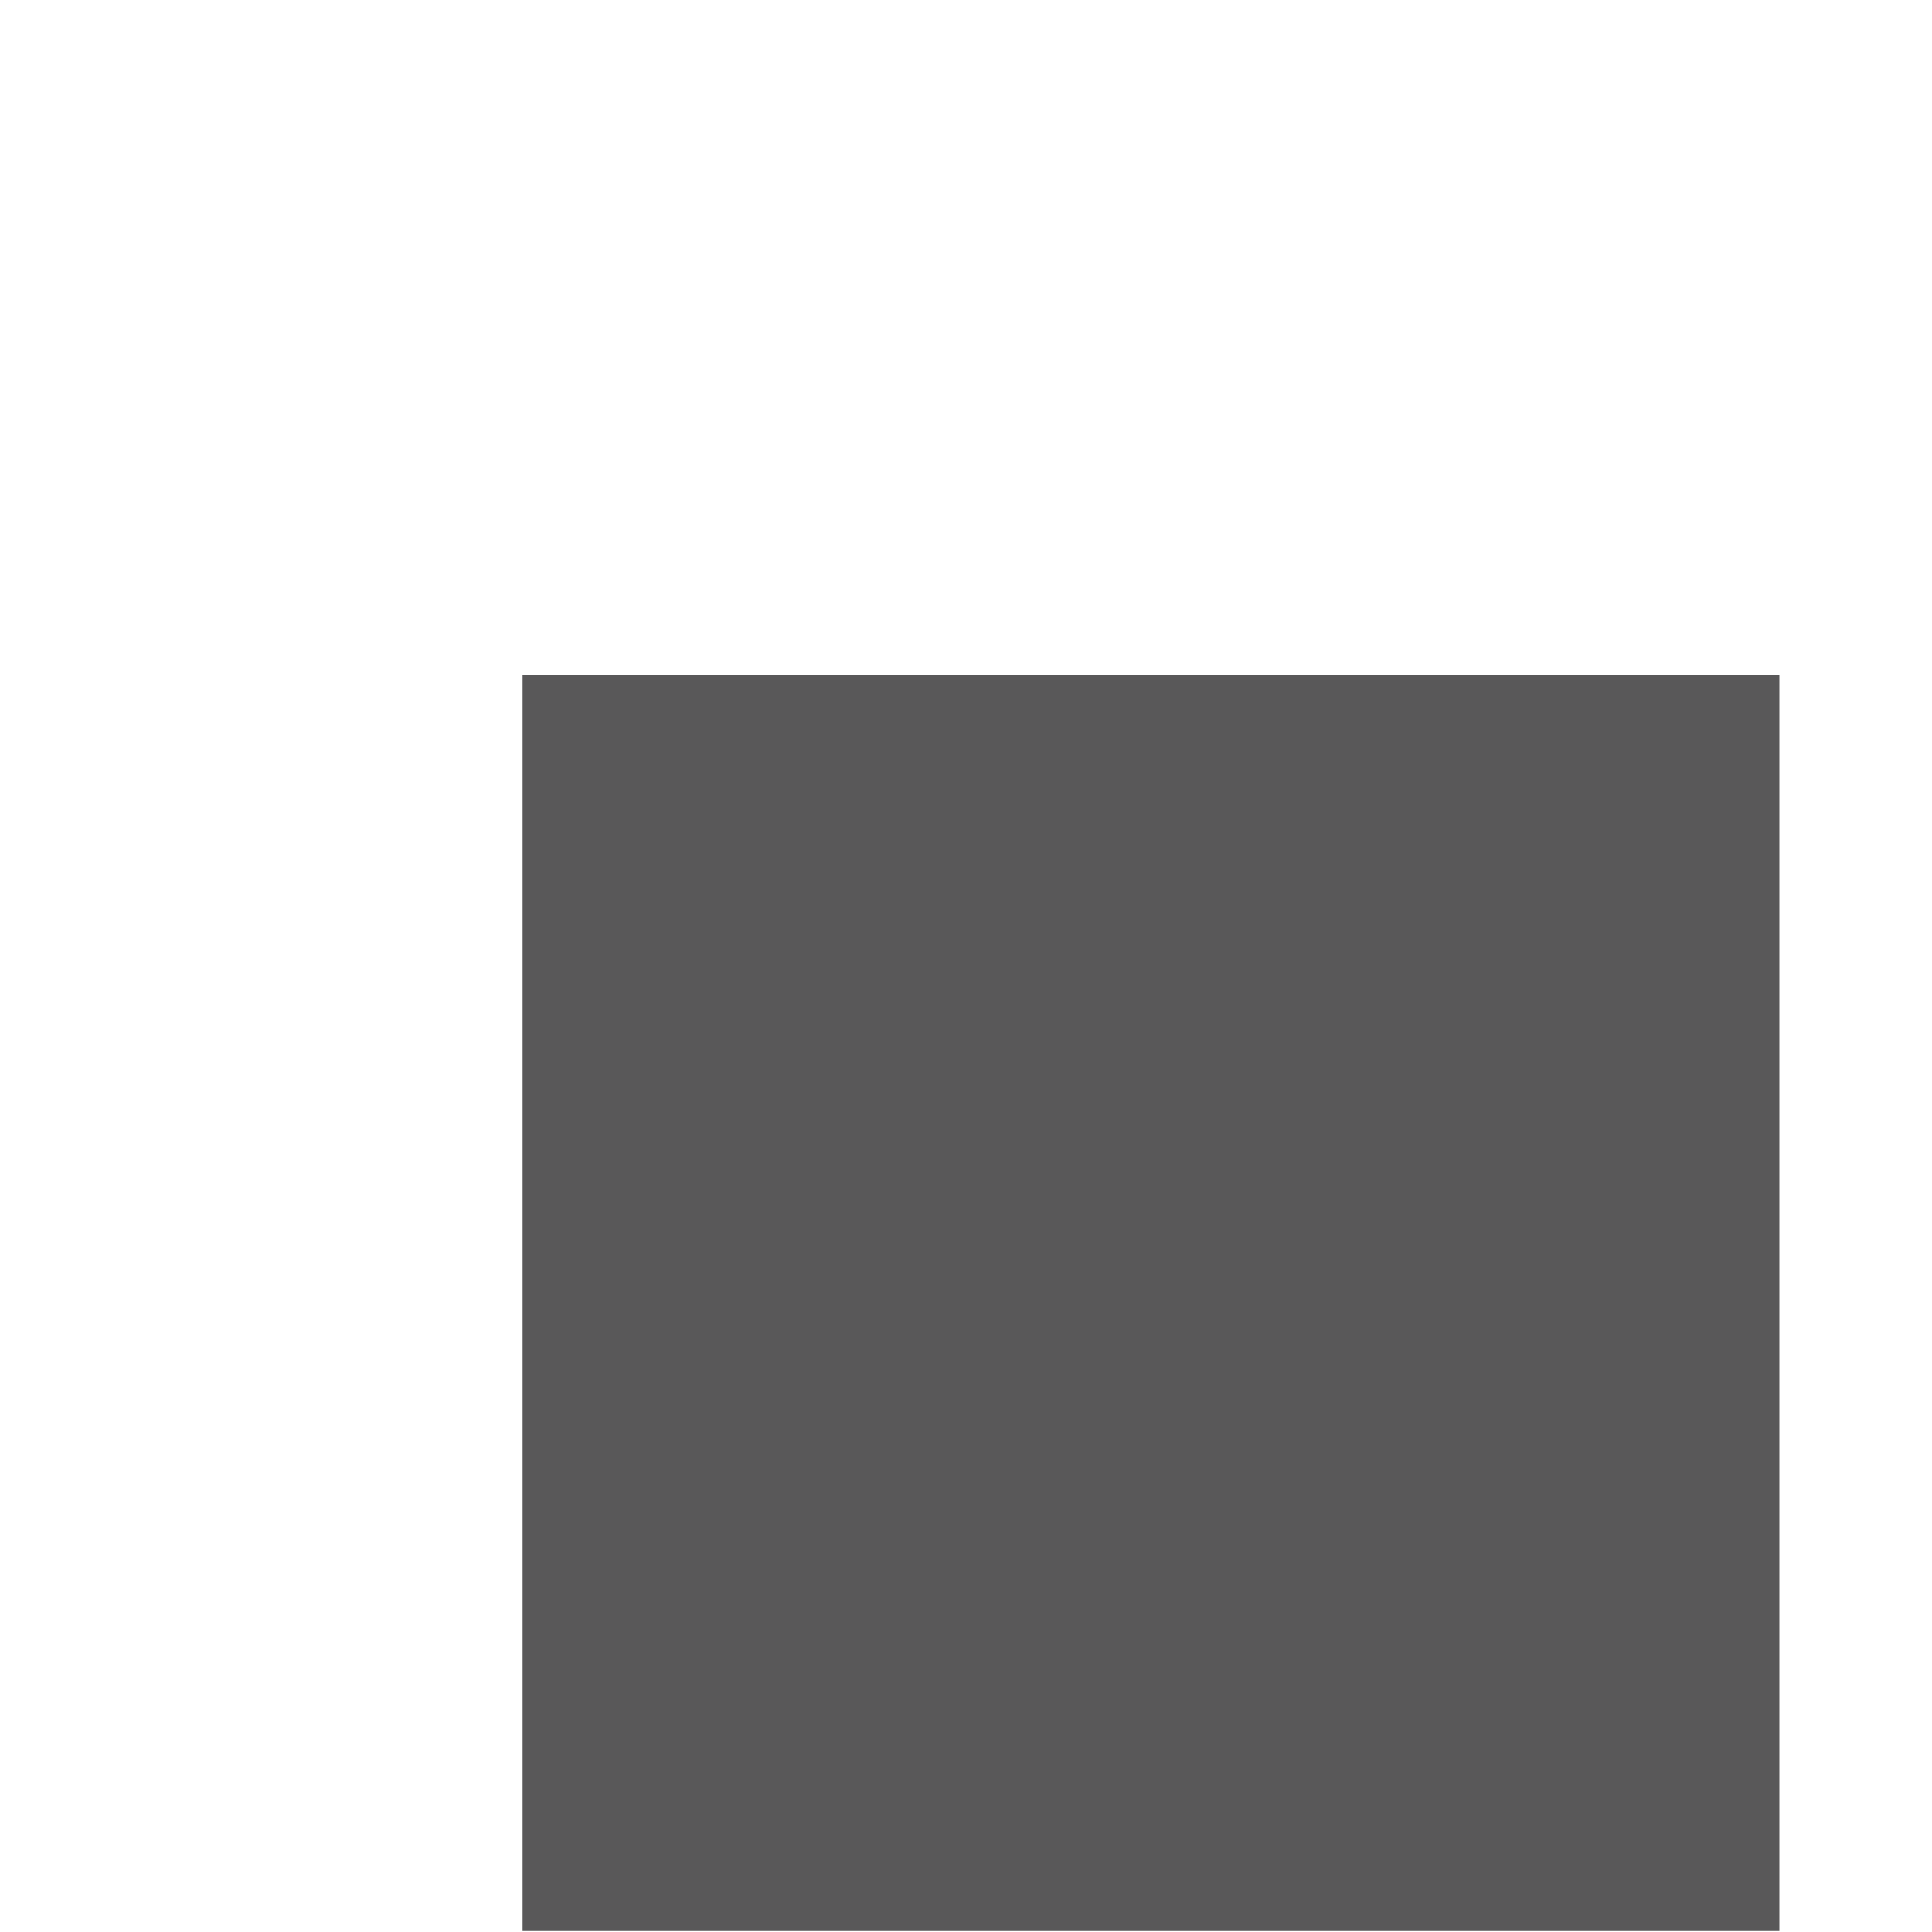
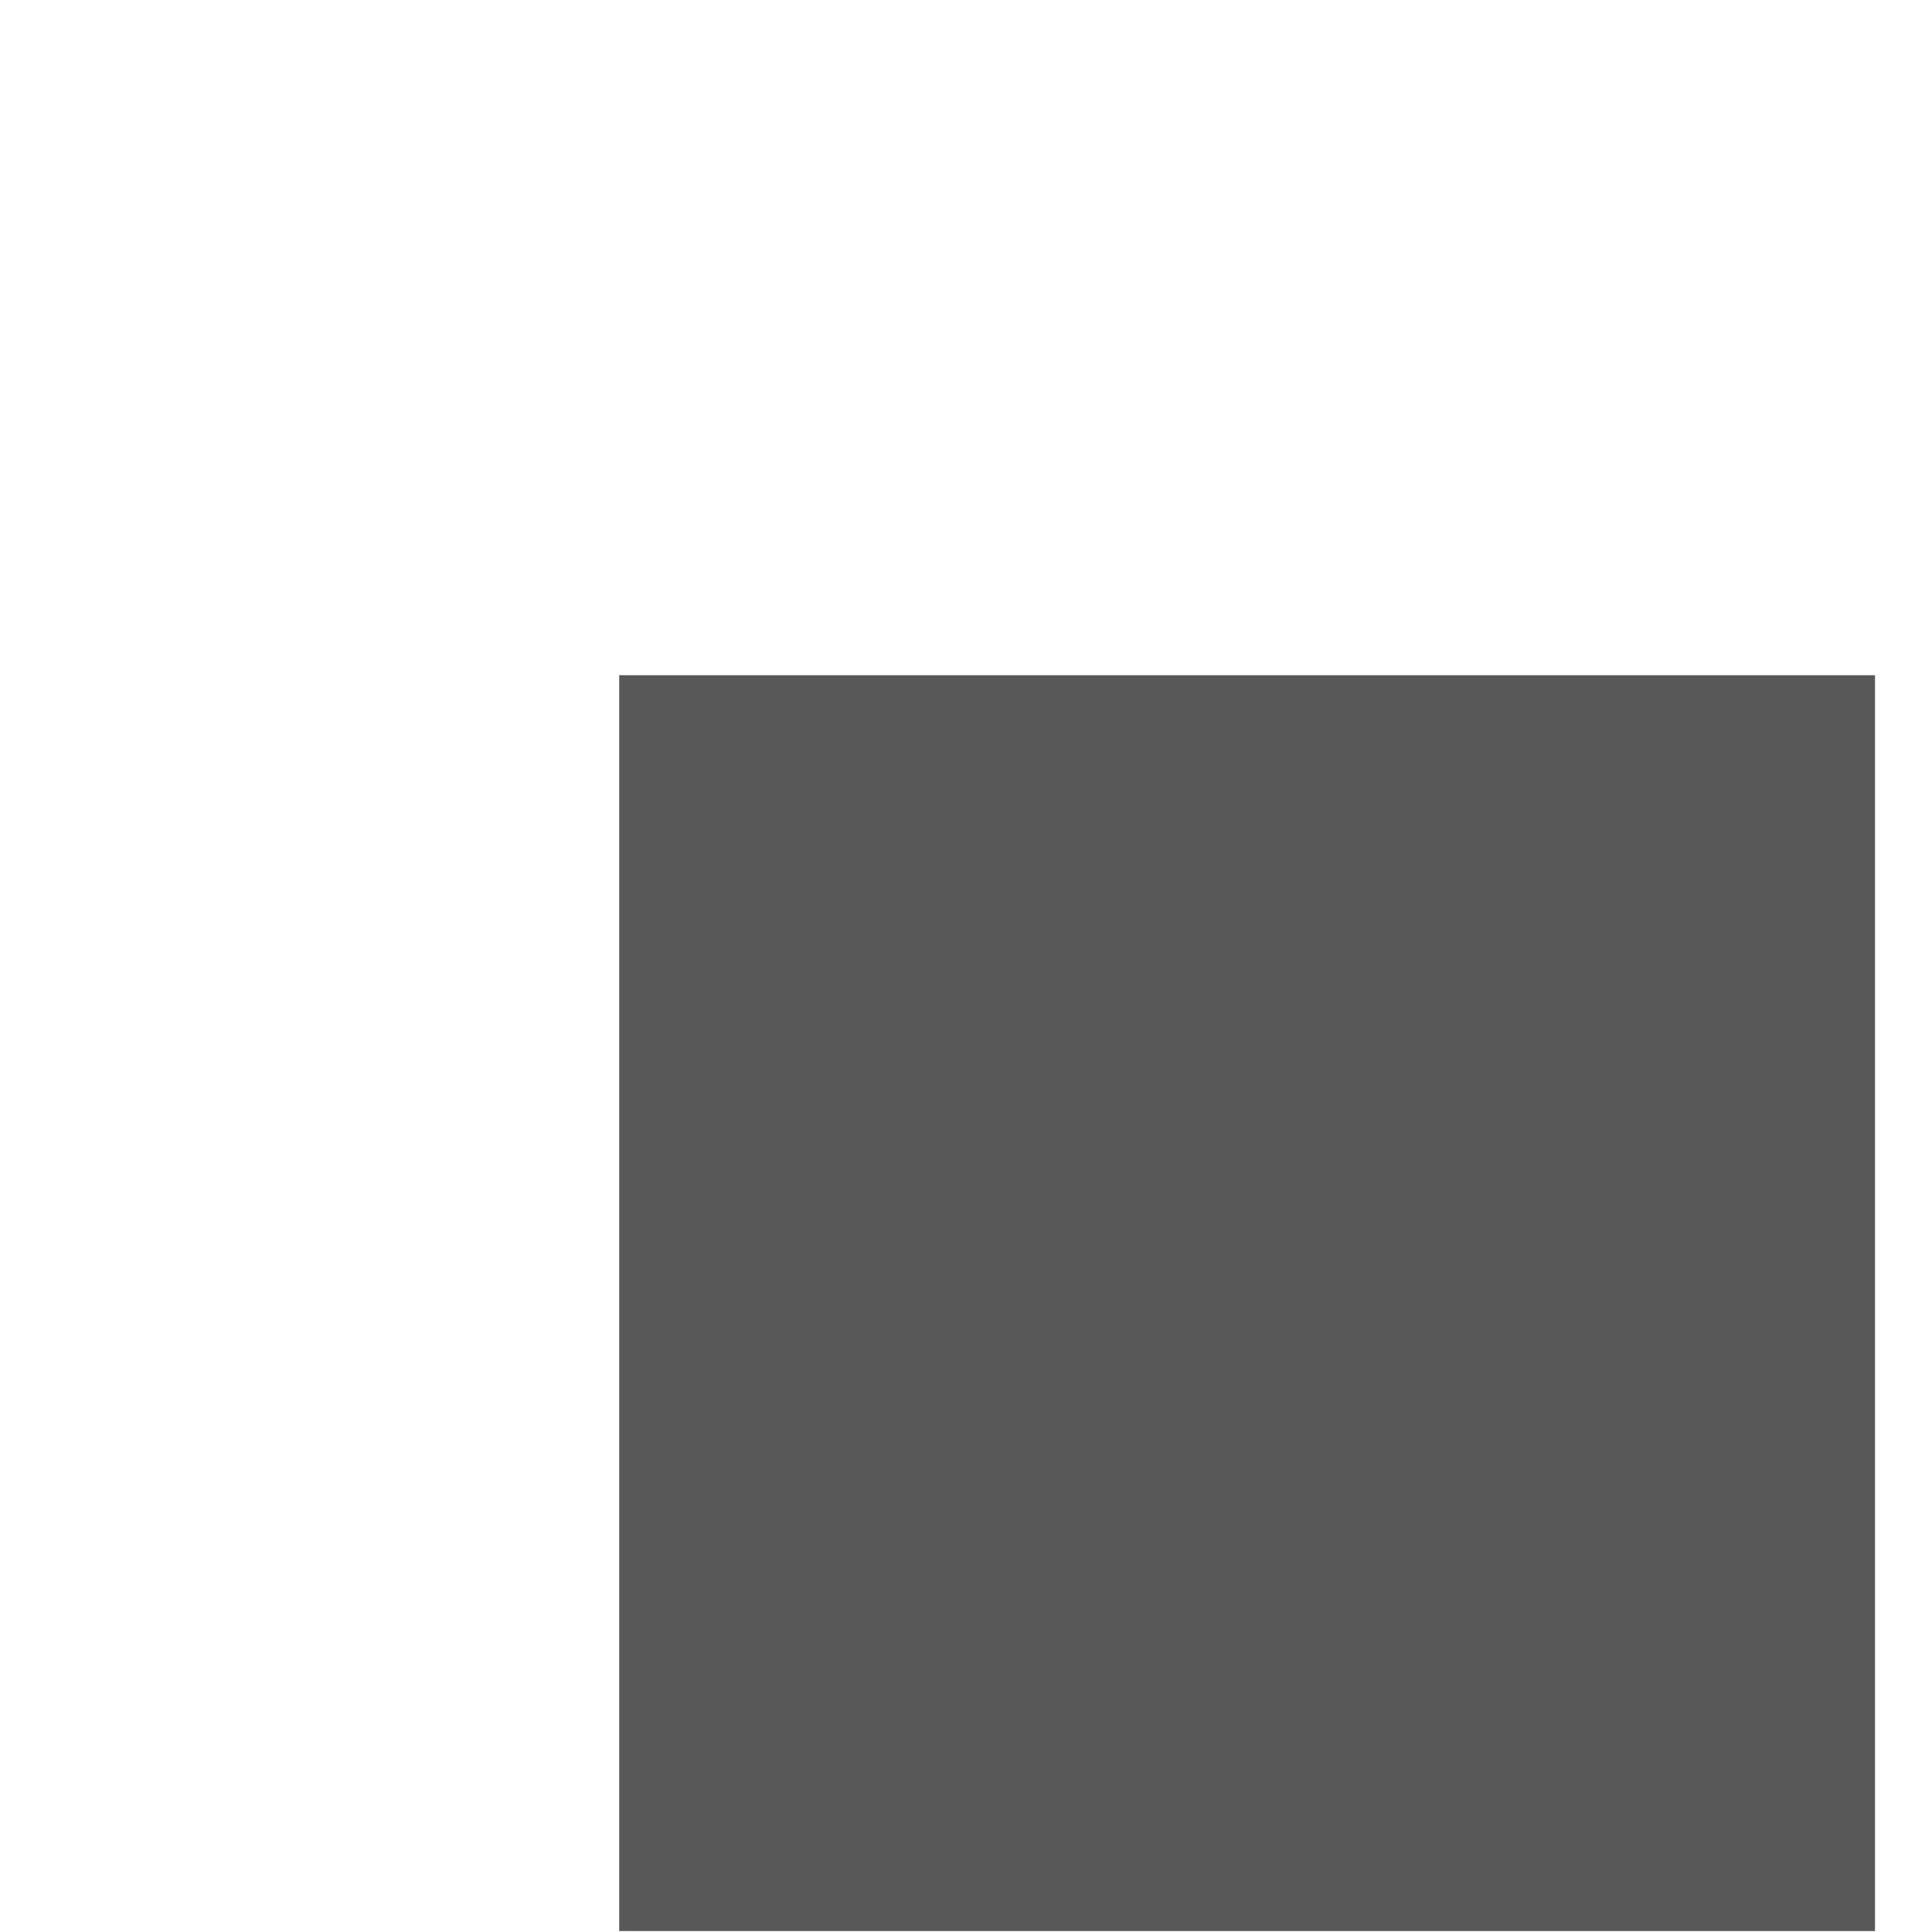
<svg xmlns="http://www.w3.org/2000/svg" version="1.1" width="2px" height="2px">
-   <g transform="matrix(1 0 0 1 -14 -9 )">
-     <path d="M 0.541 0.699  L 1.842 0.699  L 1.842 1.999  L 0.541 1.999  L 0.541 0.699  Z " fill-rule="nonzero" fill="#595859" stroke="none" transform="matrix(1 0 0 1 14 9 )" />
+   <g transform="matrix(1 0 0 1 -11 -9 )">
+     <path d="M 0.641 0.699  L 1.941 0.699  L 1.941 1.999  L 0.641 1.999  L 0.641 0.699  Z " fill-rule="nonzero" fill="#595859" stroke="none" transform="matrix(1 0 0 1 11 9 )" />
  </g>
</svg>
